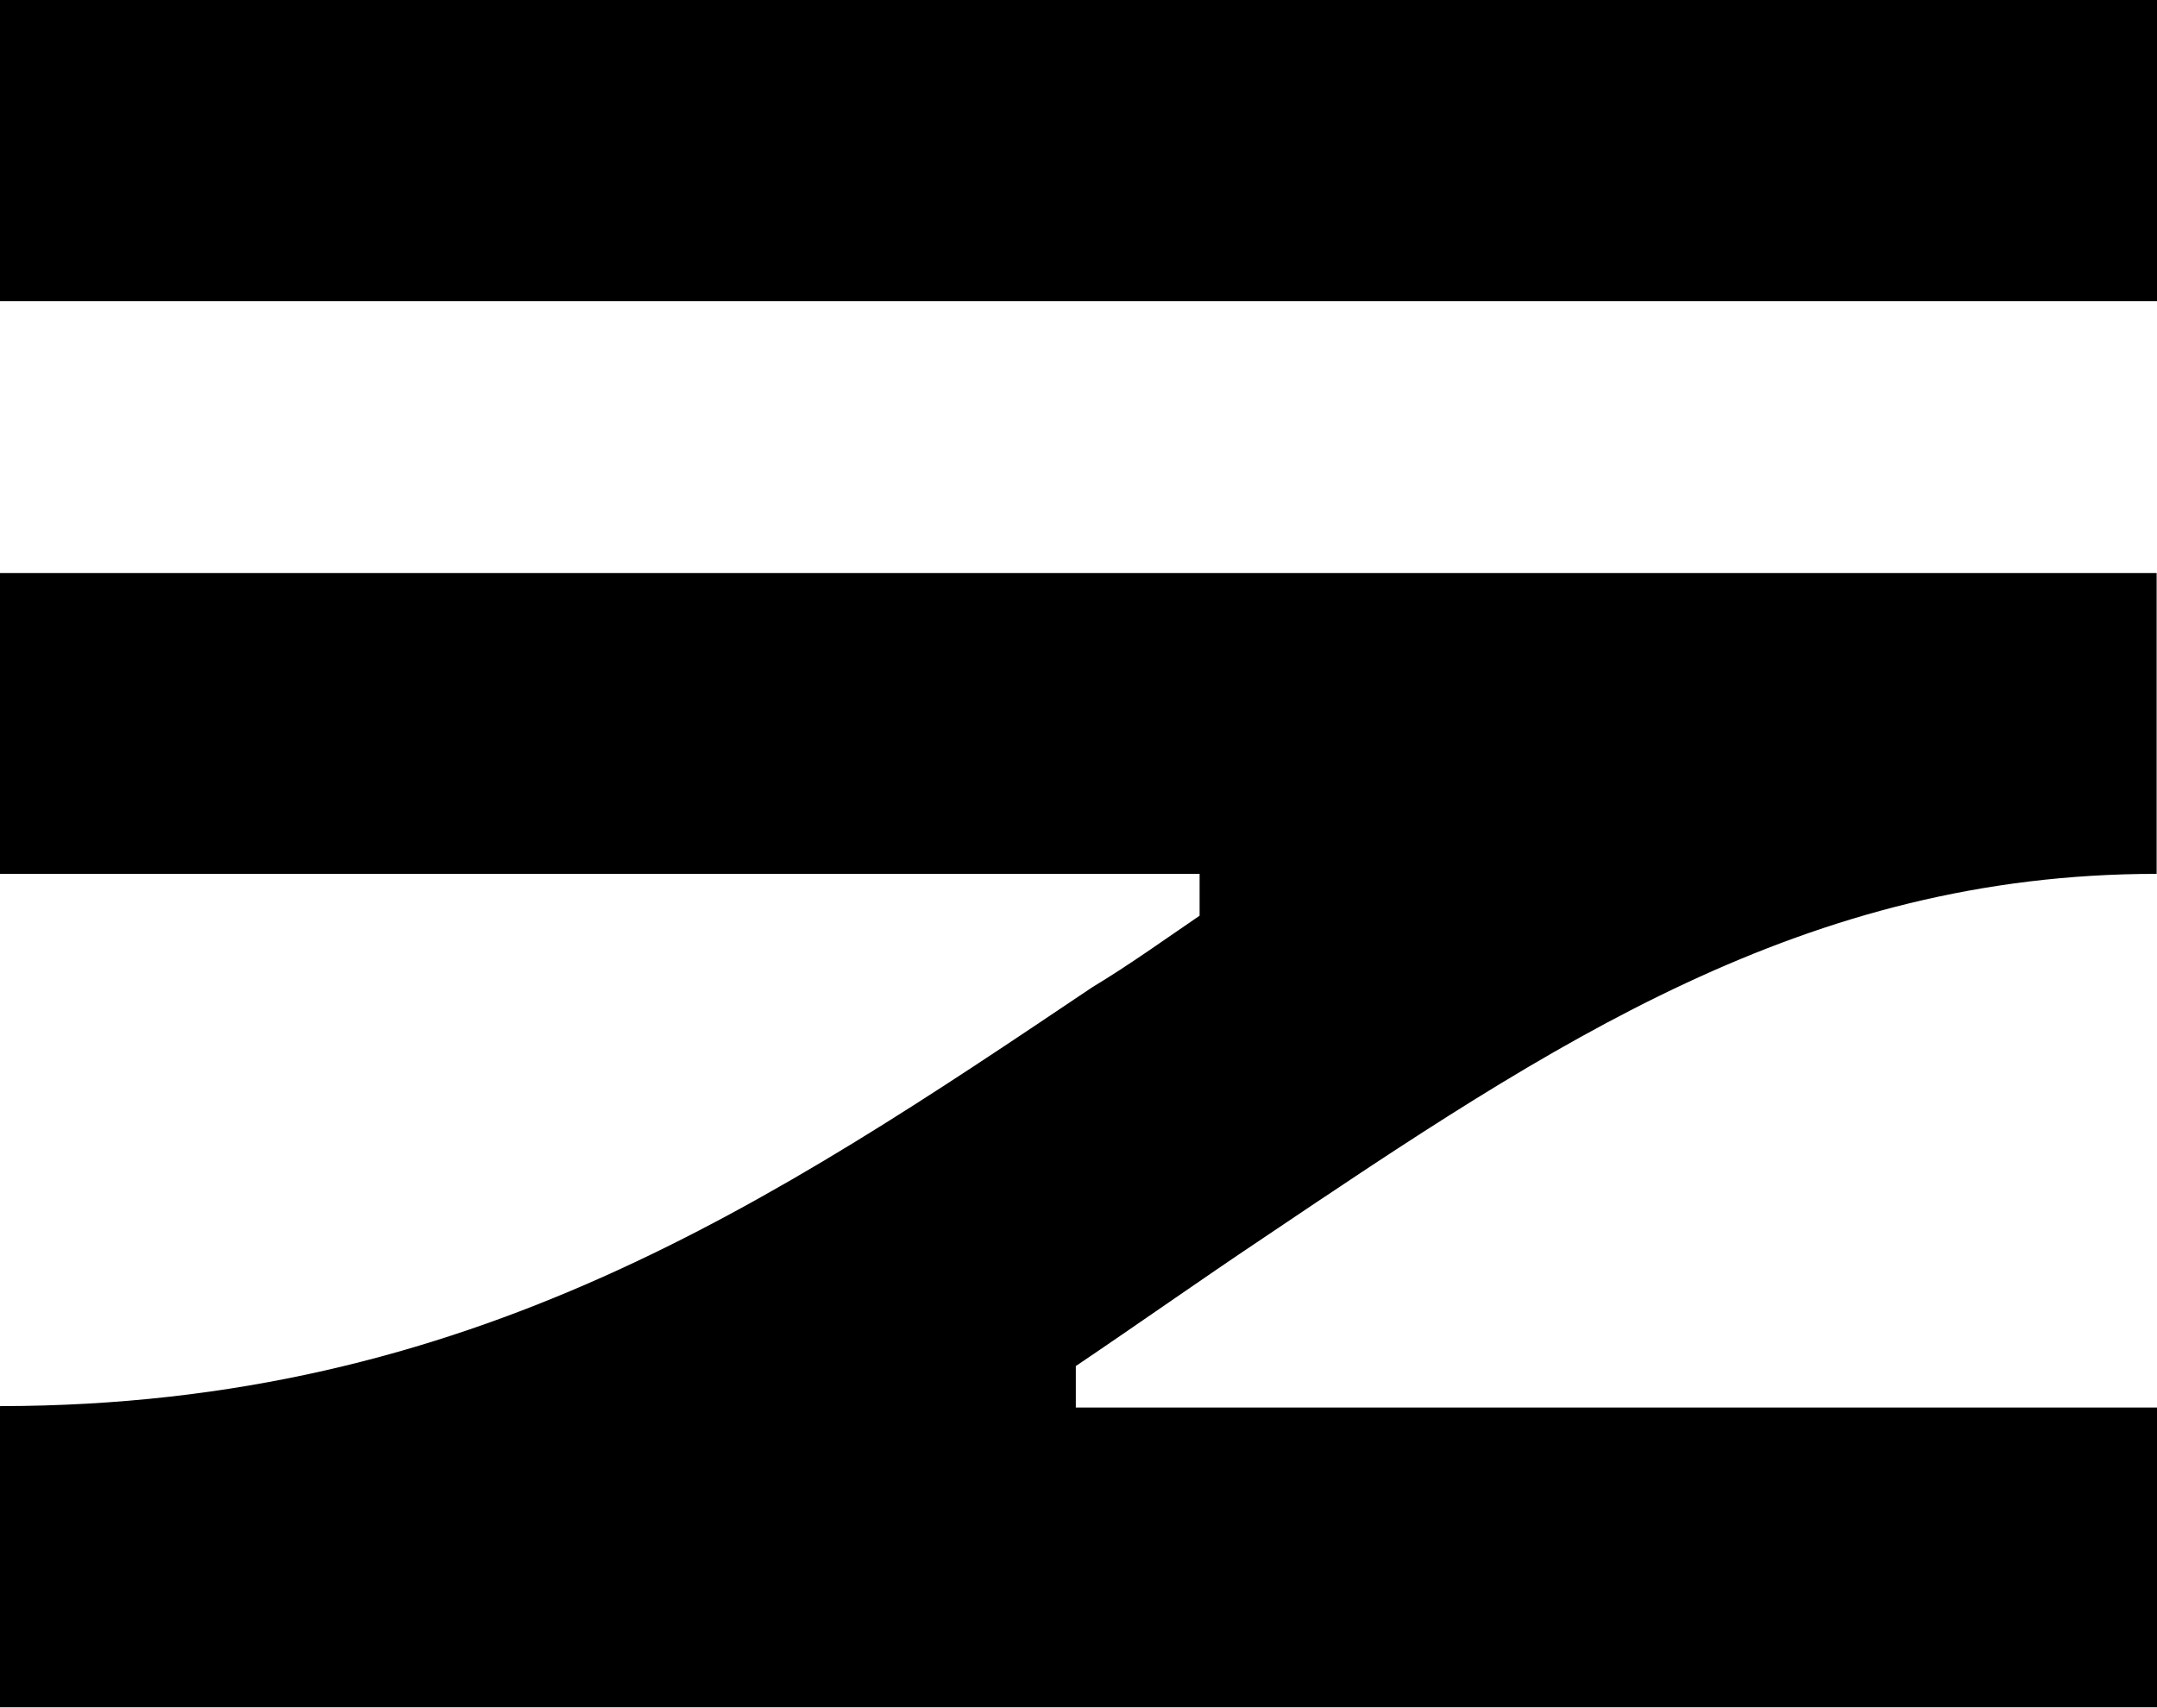
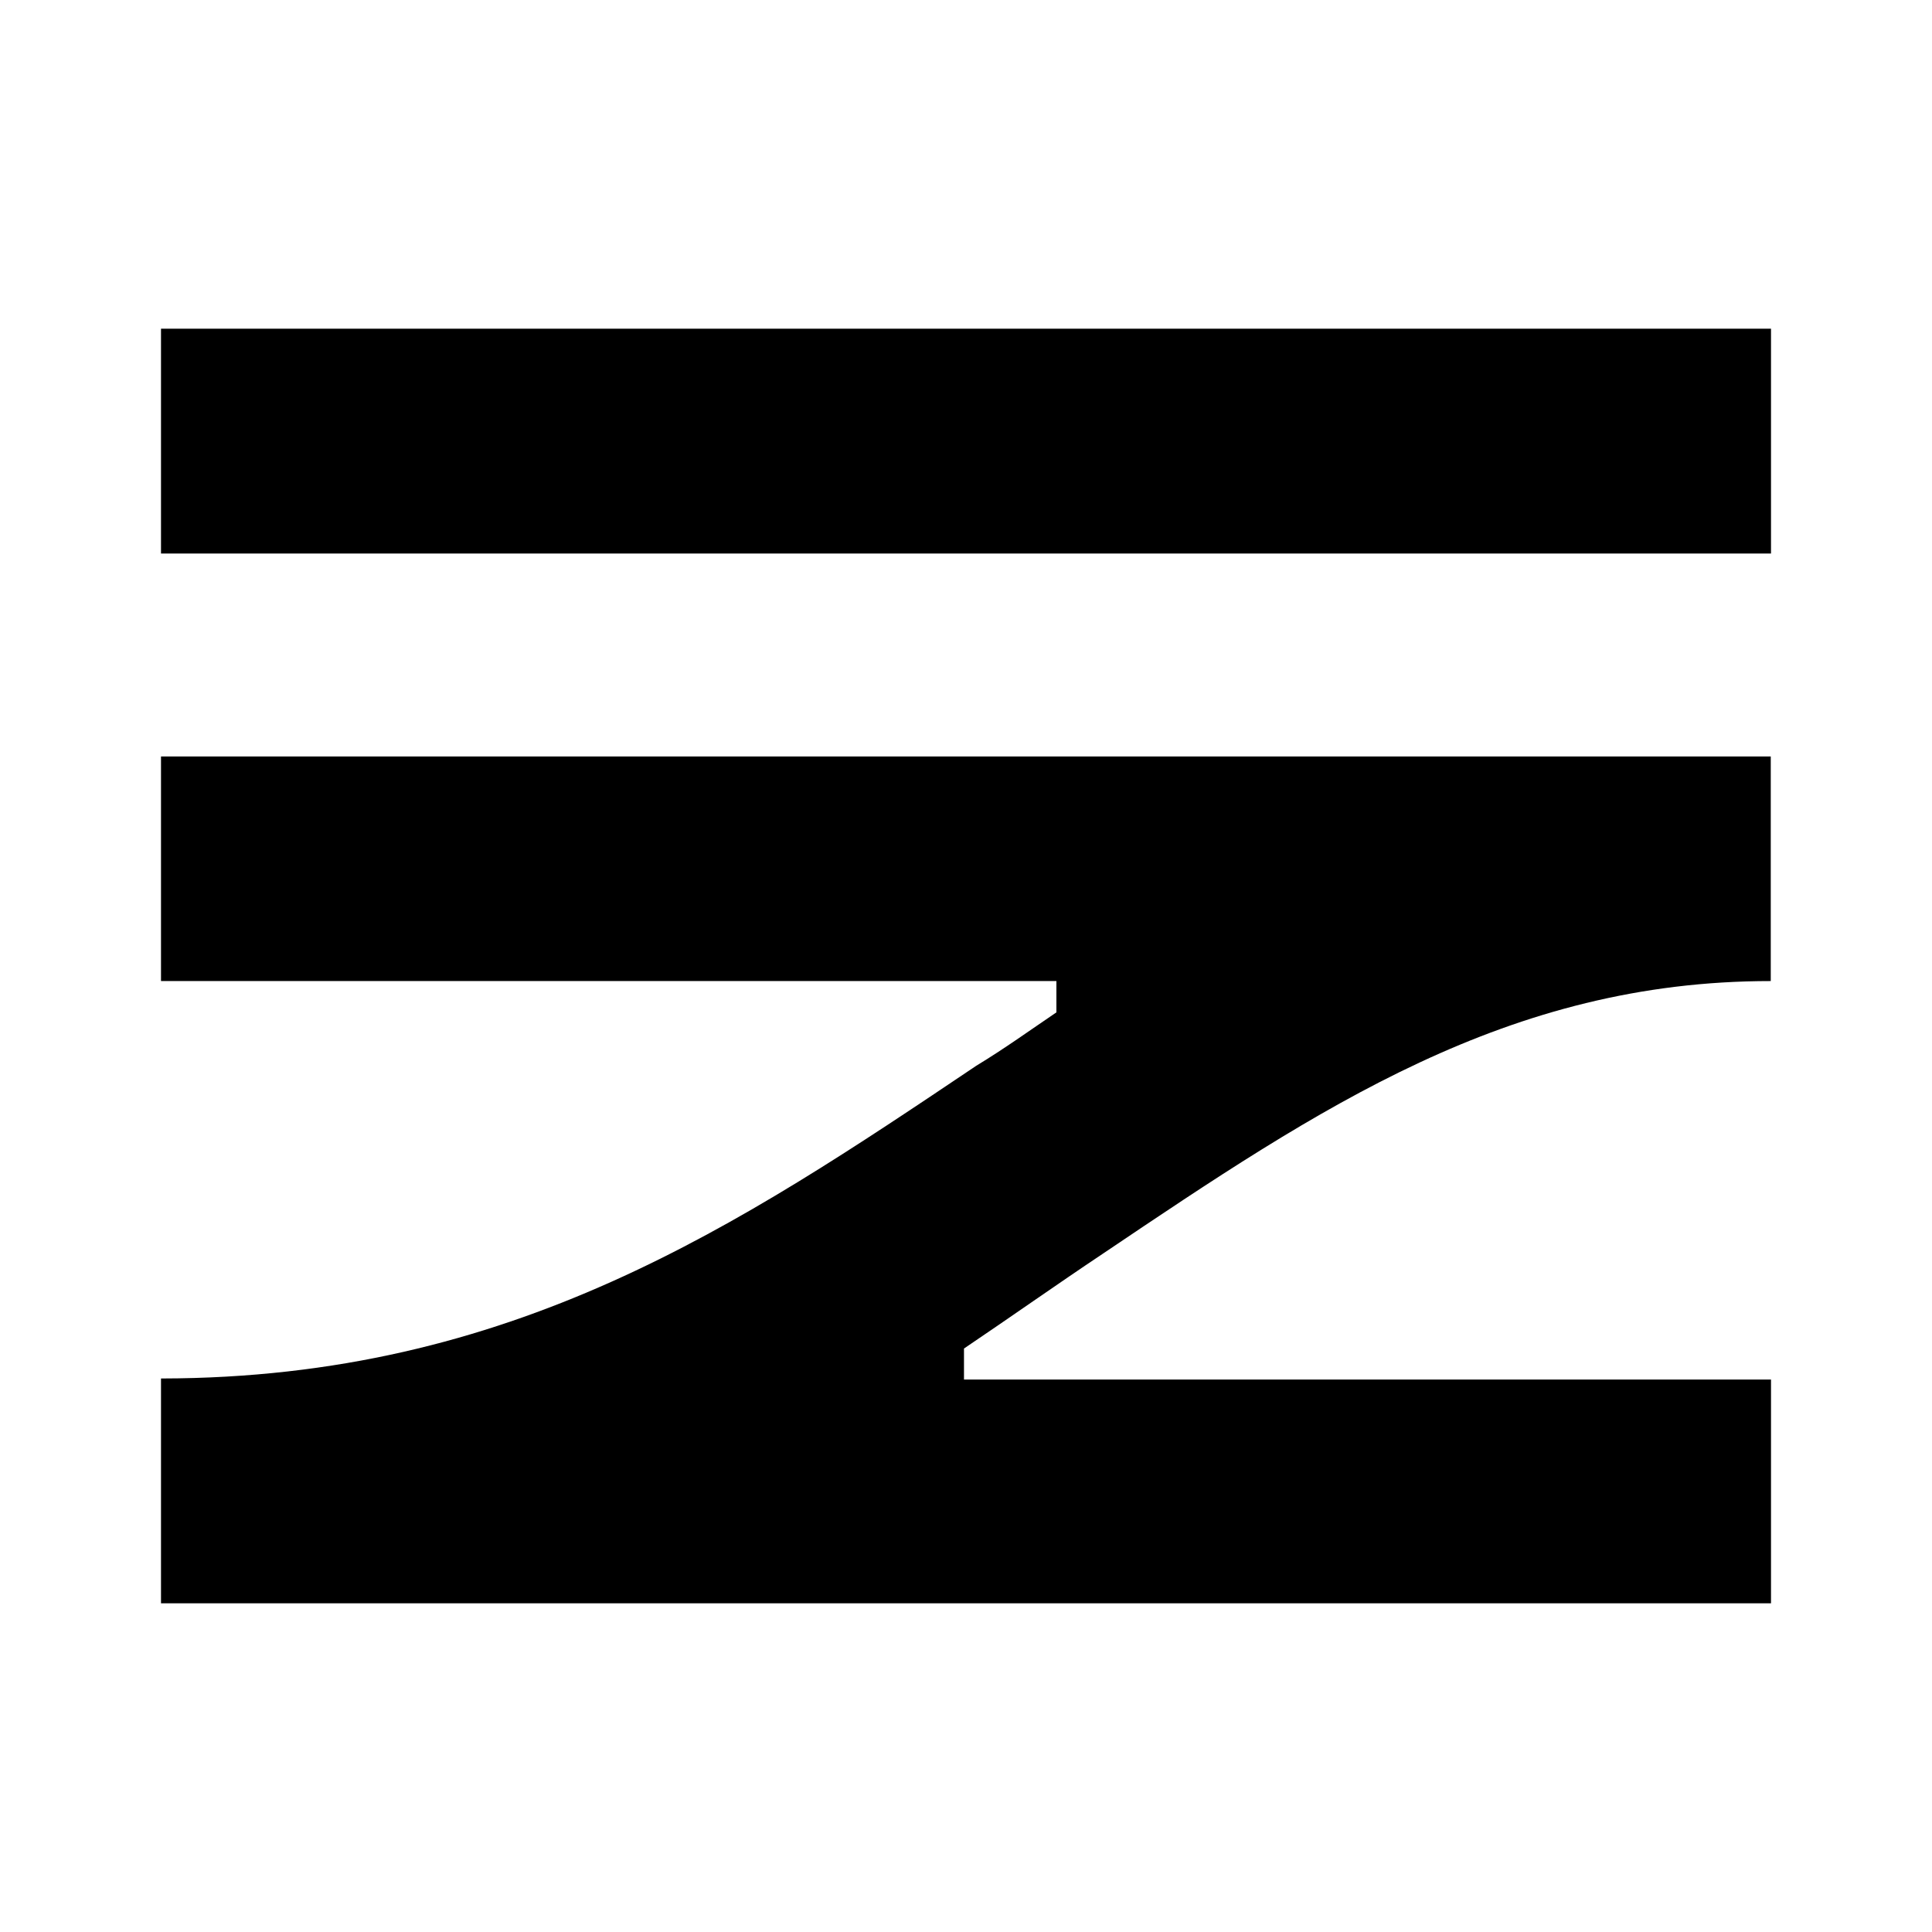
- <svg xmlns="http://www.w3.org/2000/svg" viewBox="0 0 60.29 47.73" version="1.1" id="svg4" width="60.29" height="47.73">
-   <defs id="defs1">
-     <style id="style1">.a{fill:none;}.b{clip-path:url(#a);}.c{fill:currentColor;}</style>
-     <clipPath id="a">
-       <rect class="a" width="134.93" height="50.05" id="rect1" x="0" y="0" />
-     </clipPath>
-   </defs>
-   <g class="b" clip-path="url(#a)" id="g4" transform="translate(0,-2.28)">
-     <g class="b" clip-path="url(#a)" id="g1">
-       <path class="c" d="m 0,26.71 h 33.53 v 1.17 c -1,0.68 -1.94,1.36 -3,2 -8.93,6 -17.38,11.69 -30.5,11.71 H 0 v 8.42 H 60.29 V 41.63 H 30.07 v -1.16 c 1.75,-1.18 3.46,-2.39 5.21,-3.56 8.13,-5.47 15.15,-10.2 25,-10.2 V 18.3 H 0 Z" id="path1" />
-     </g>
-     <rect class="c" y="2.28" width="60.29" height="8.42" id="rect2" x="0" />
-   </g>
+ <svg xmlns="http://www.w3.org/2000/svg" width="24" height="24" viewBox="0 0 24 24">
+   <path fill="currentColor" d="M2 12.187h11.123v.389c-.332.225-.644.45-.995.663-2.963 1.99-5.766 3.878-10.118 3.885H2v2.793h20v-2.78H11.975v-.385c.58-.391 1.148-.793 1.728-1.18 2.697-1.816 5.026-3.385 8.294-3.385v-2.79H2zM2 4.083h20v2.793H2z" />
</svg>
